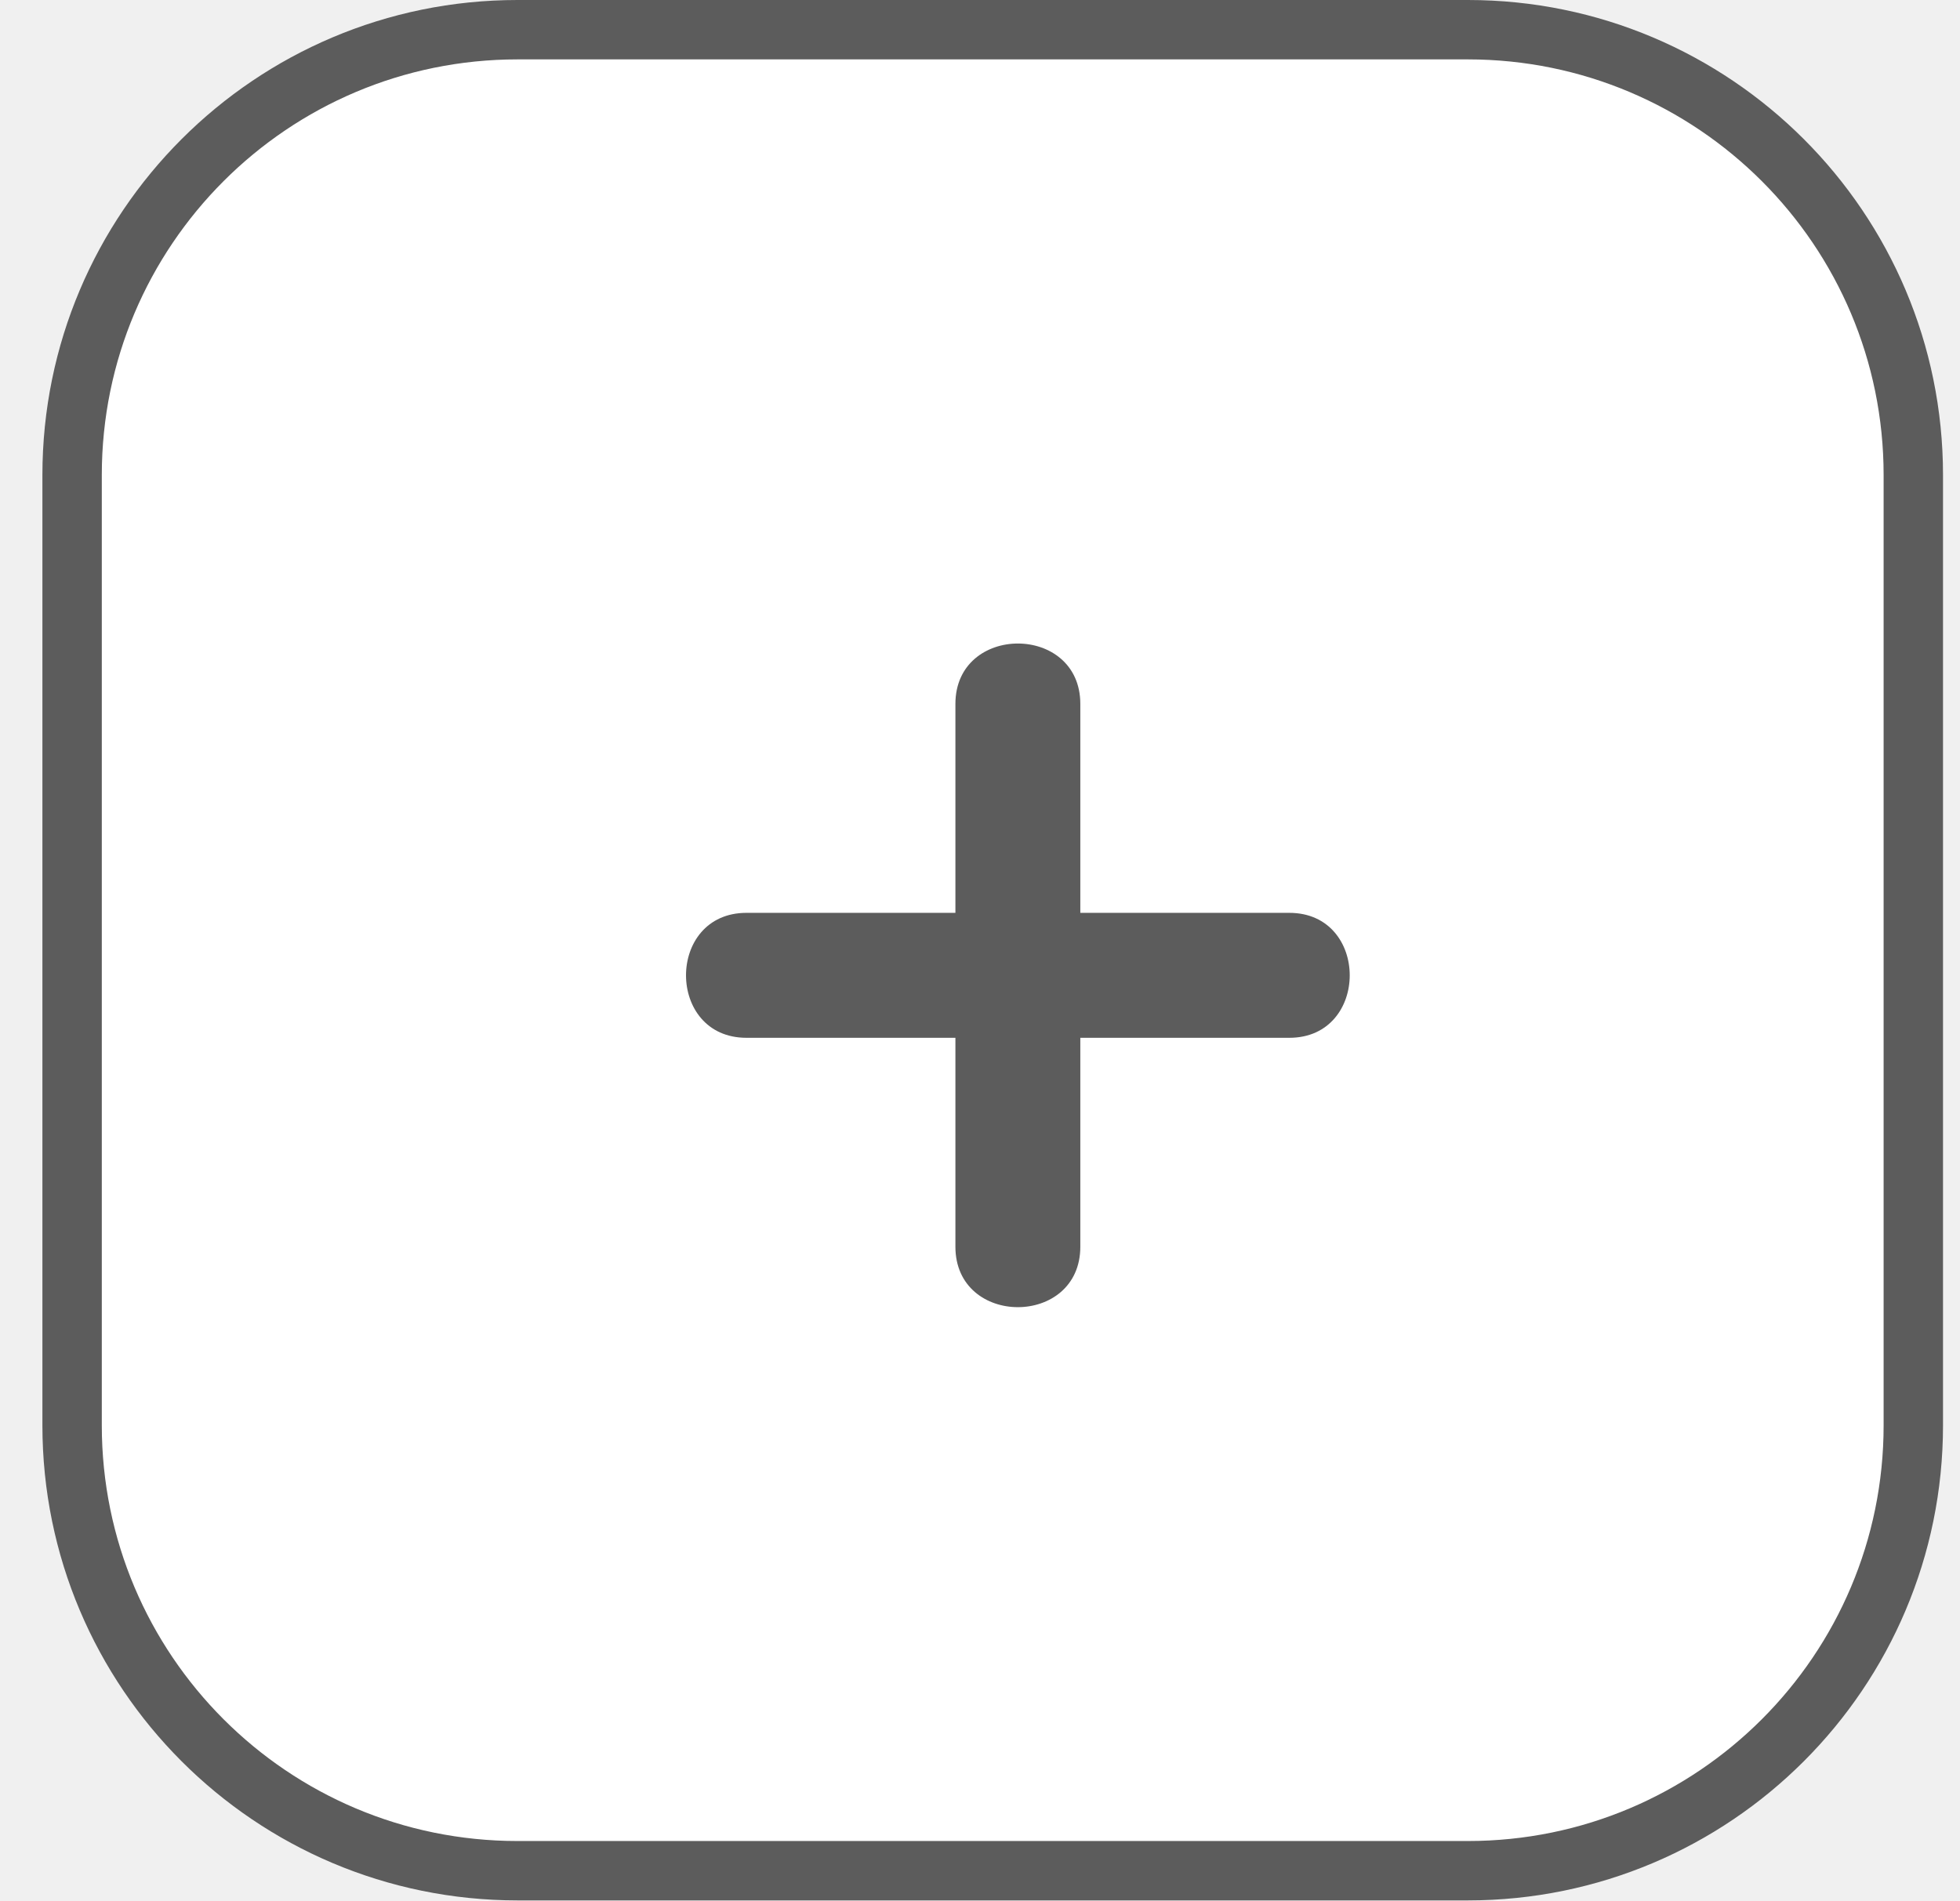
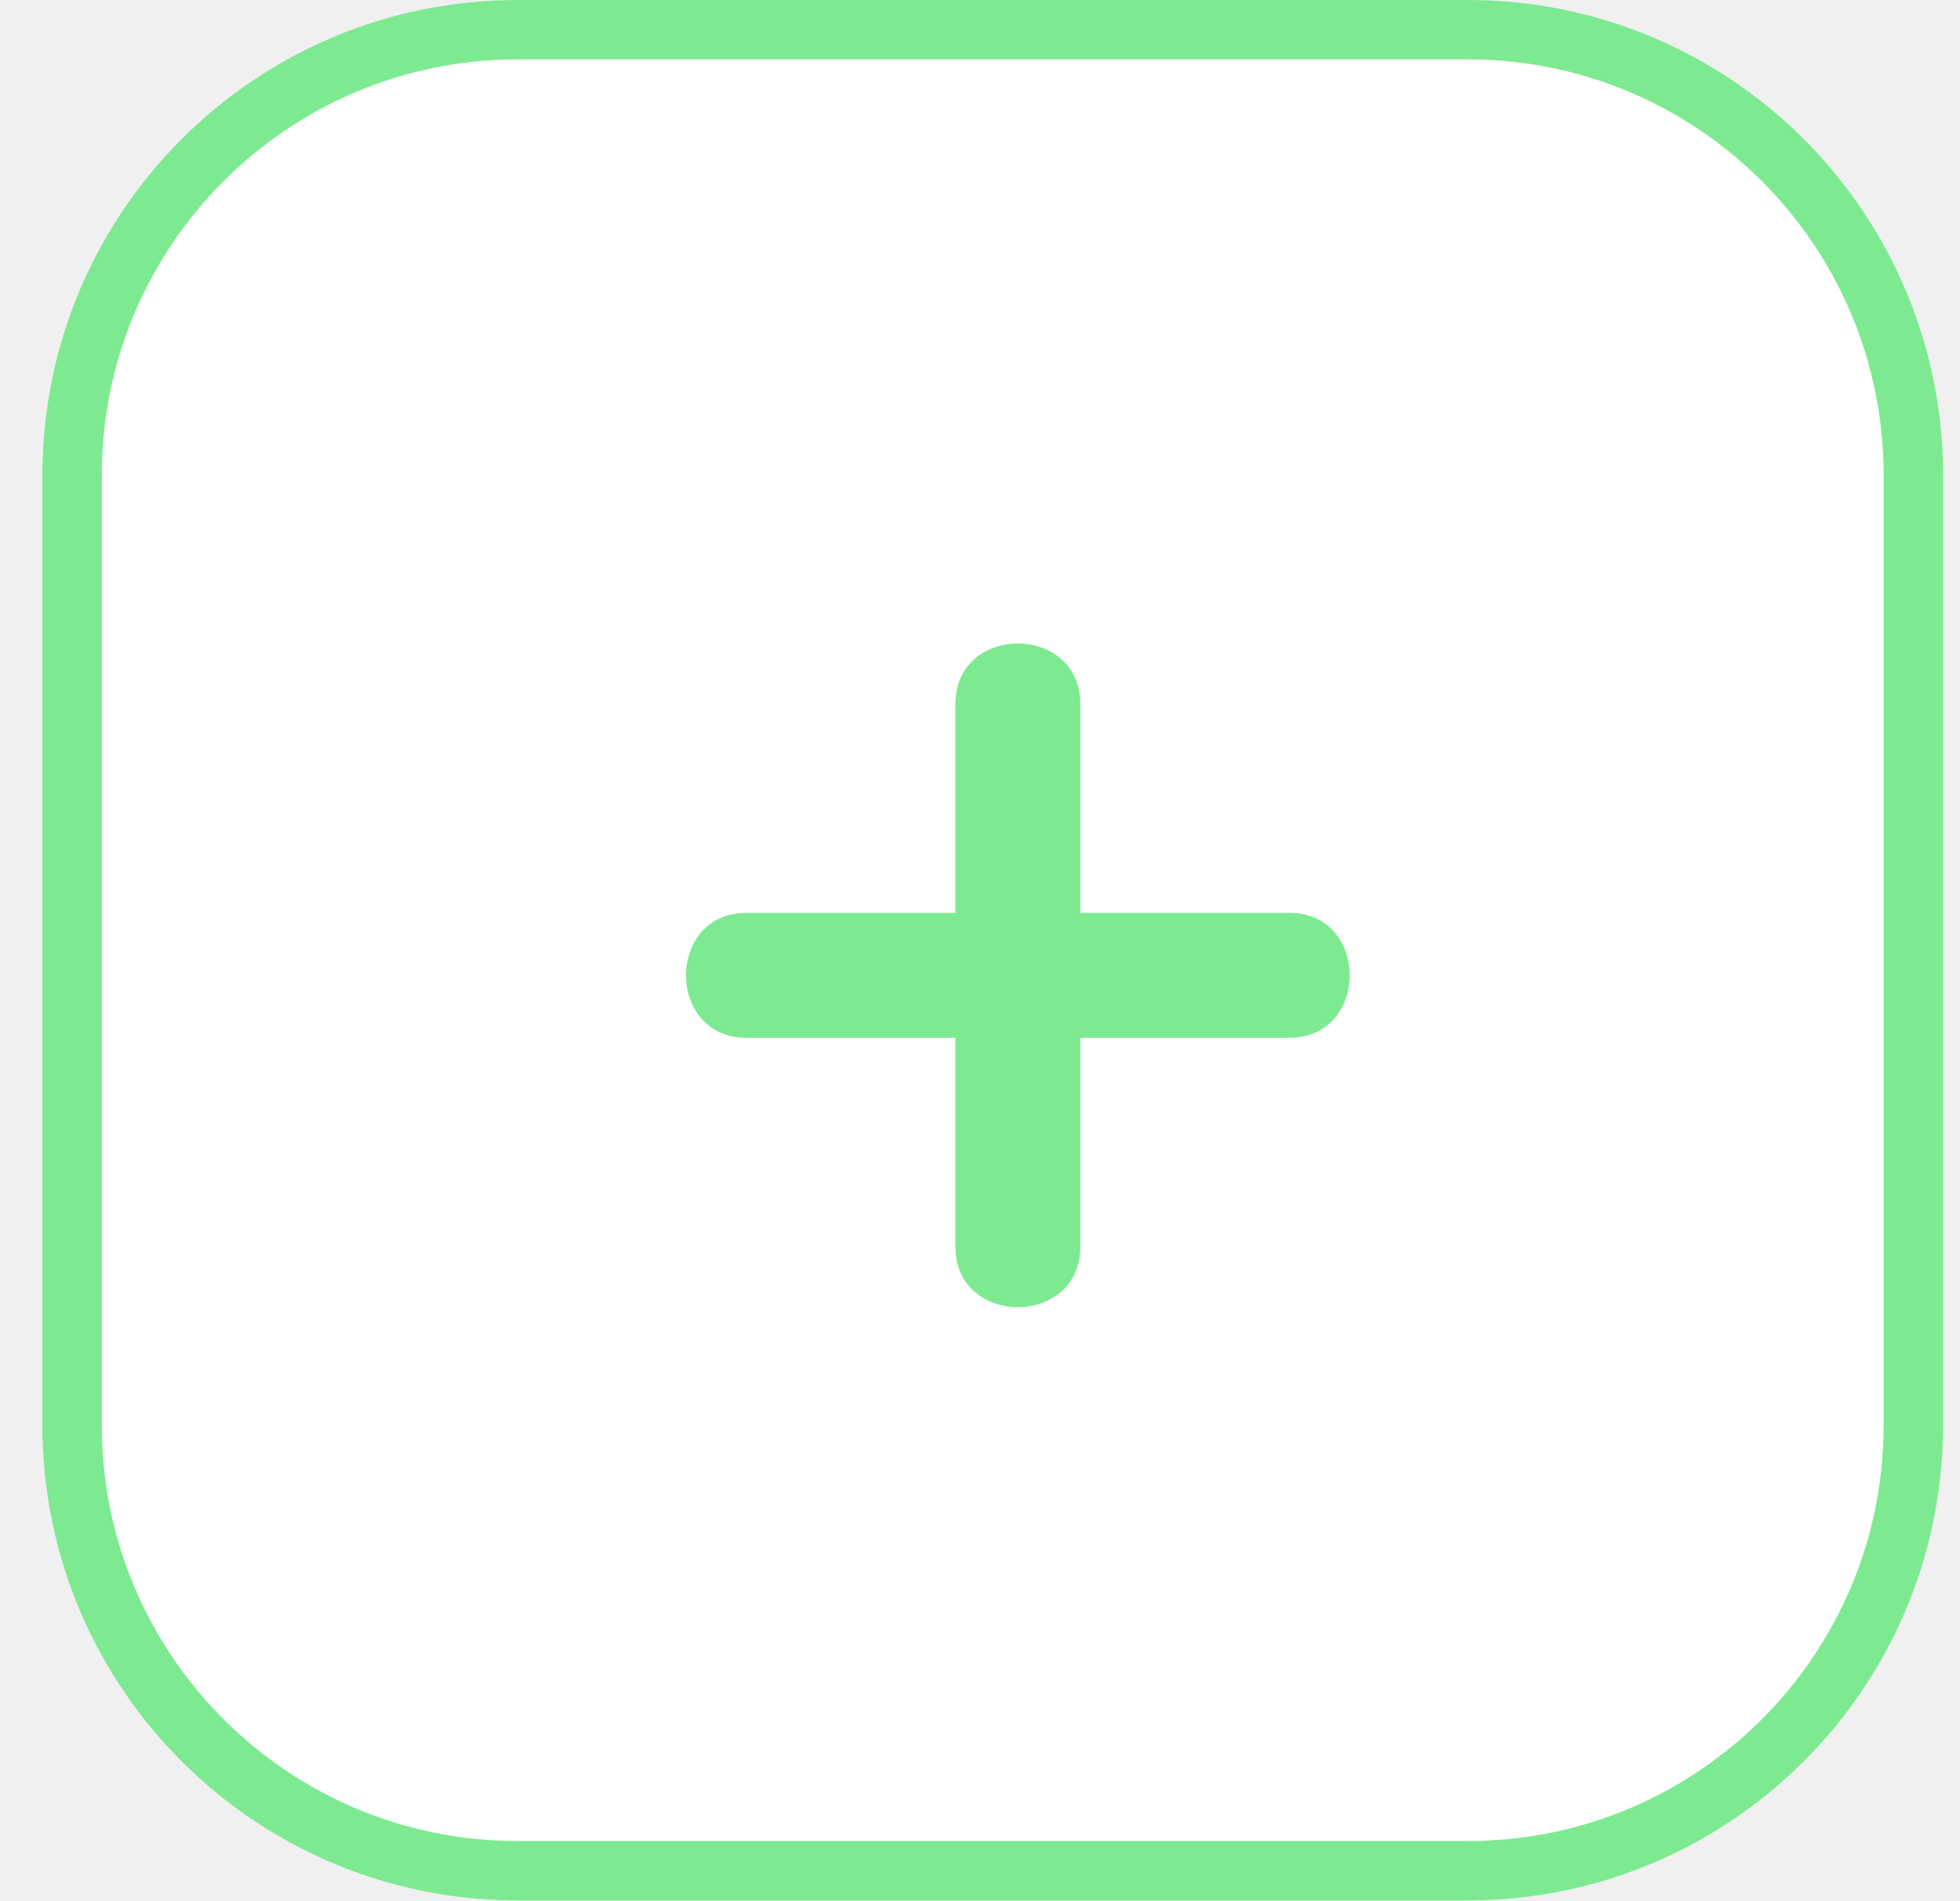
<svg xmlns="http://www.w3.org/2000/svg" width="33" height="32" viewBox="0 0 33 32" fill="none">
-   <rect x="1.214" y="0.5" width="31" height="31" rx="7.5" fill="white" stroke="#5C5C5C" />
-   <path d="M21.708 15.371H18.189V11.853C18.189 10.497 16.086 10.497 16.086 11.853V15.371H12.568C11.211 15.371 11.211 17.475 12.568 17.475H16.086V20.993C16.086 22.35 18.189 22.35 18.189 20.993V17.475H21.708C23.064 17.475 23.064 15.371 21.708 15.371Z" fill="#5C5C5C" />
+   <rect x="1.214" y="0.5" width="31" height="31" rx="7.5" fill="white" stroke="#7DEA91" />
+   <path d="M21.708 15.371H18.189V11.853C18.189 10.497 16.086 10.497 16.086 11.853V15.371H12.568C11.211 15.371 11.211 17.475 12.568 17.475H16.086V20.993C16.086 22.35 18.189 22.35 18.189 20.993V17.475H21.708C23.064 17.475 23.064 15.371 21.708 15.371Z" fill="#7DEA91" />
</svg>
